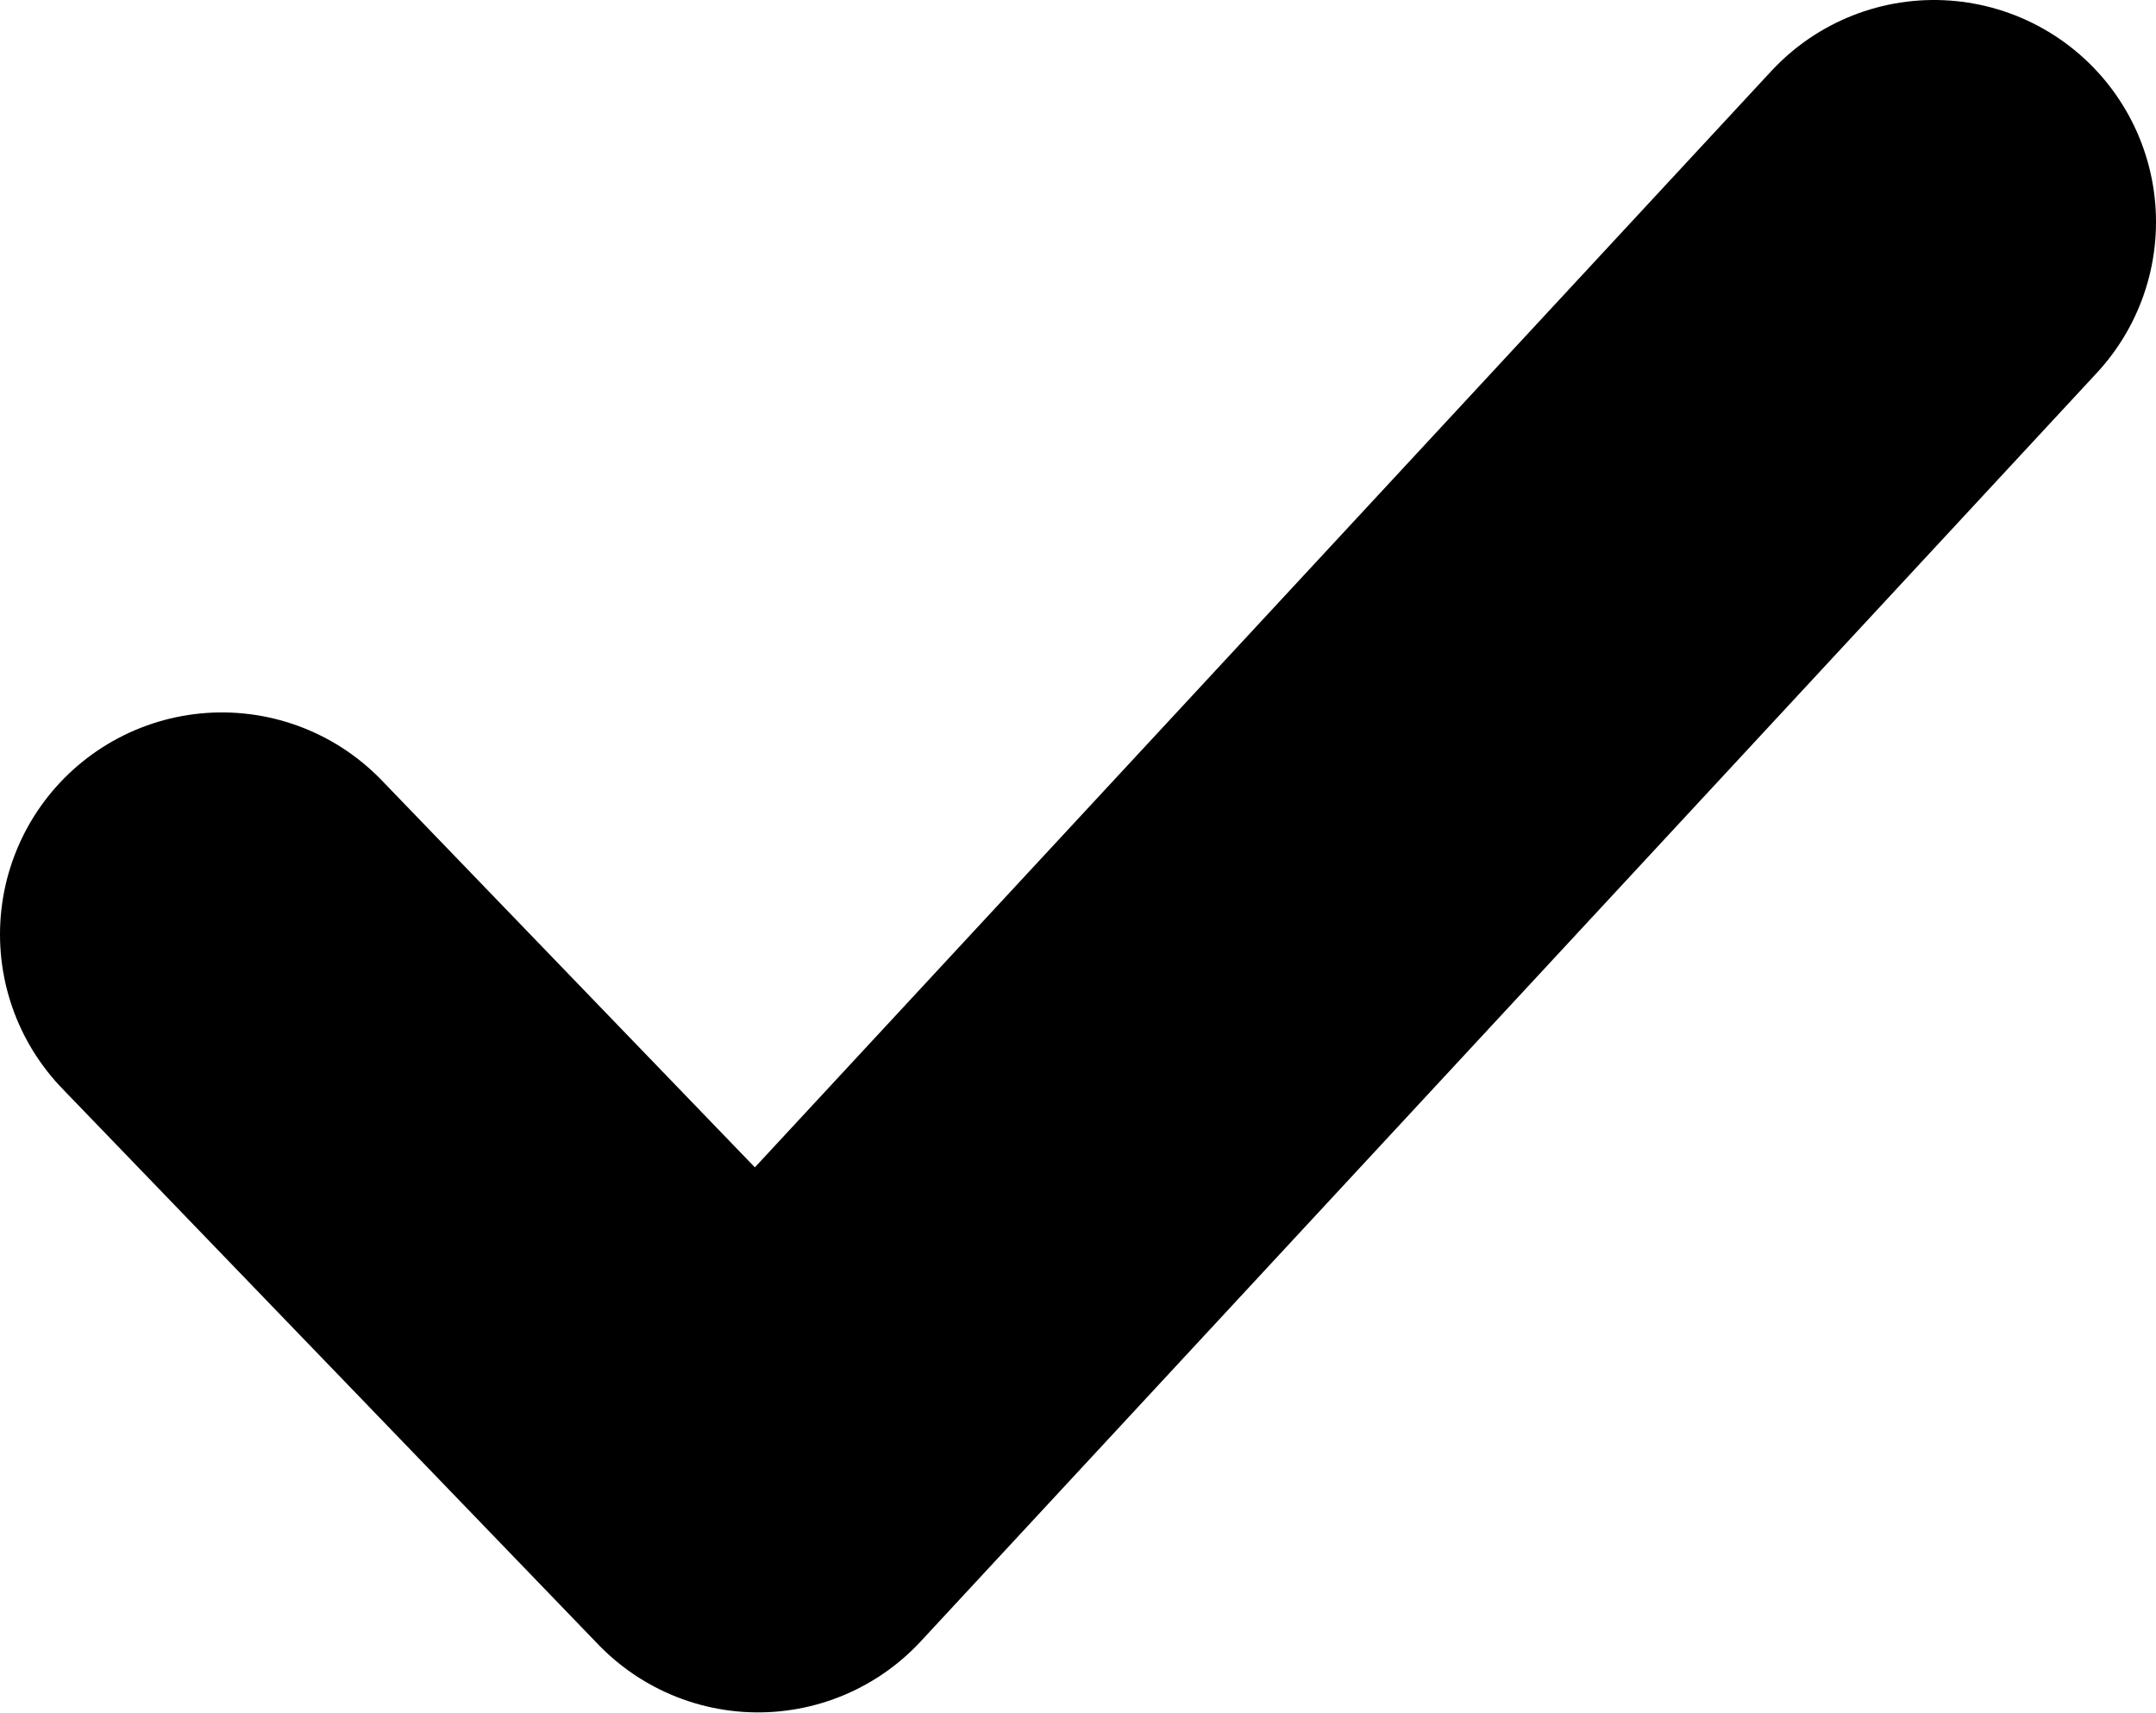
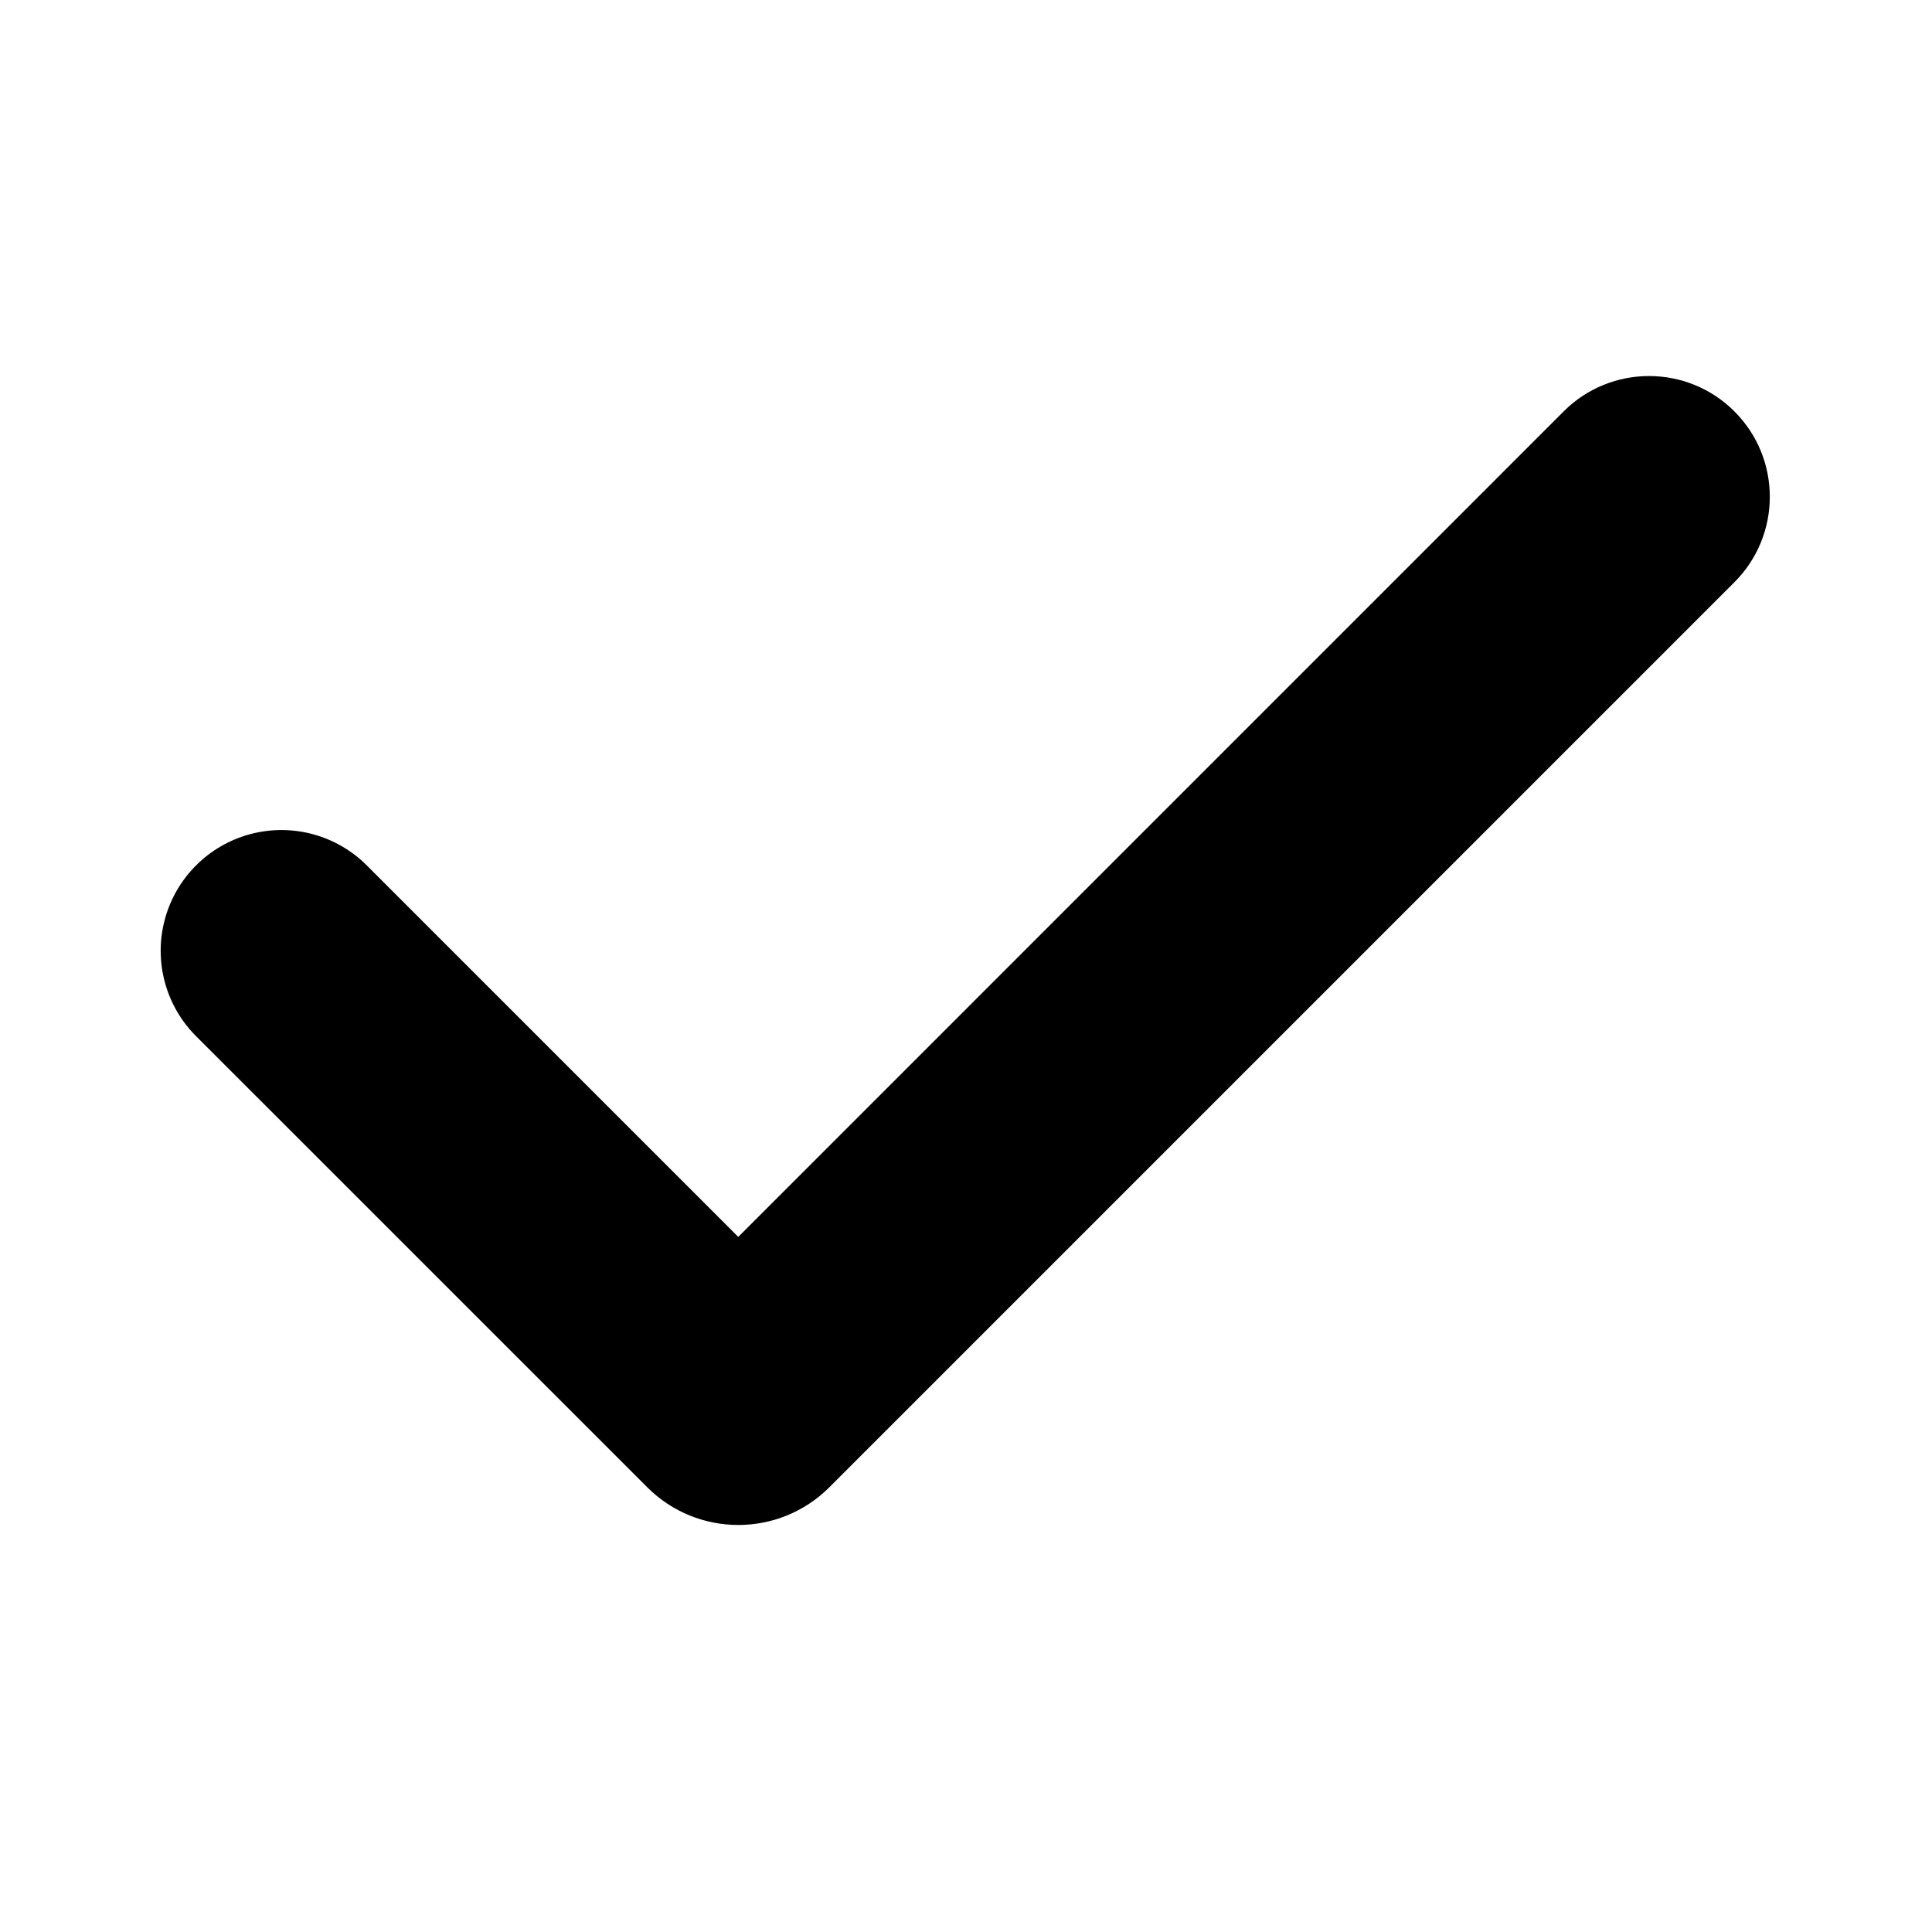
- <svg xmlns="http://www.w3.org/2000/svg" width="34" height="27" viewBox="0 0 34 27" fill="none">
-   <path d="M3.5 14.733L11.954 23.5L30.5 3.5" stroke="currentColor" stroke-width="7" stroke-linecap="round" stroke-linejoin="round" />
+ <svg xmlns="http://www.w3.org/2000/svg" width="32" height="32" viewBox="0 0 24 24" fill="none">
+   <path d="M21.546 5.111a1.5 1.5 0 0 1 0 2.121L10.303 18.475a1.6 1.6 0 0 1-2.263 0L2.454 12.89a1.5 1.5 0 1 1 2.121-2.121l4.596 4.596L19.424 5.111a1.5 1.5 0 0 1 2.122 0" fill="currentColor" />
</svg>
